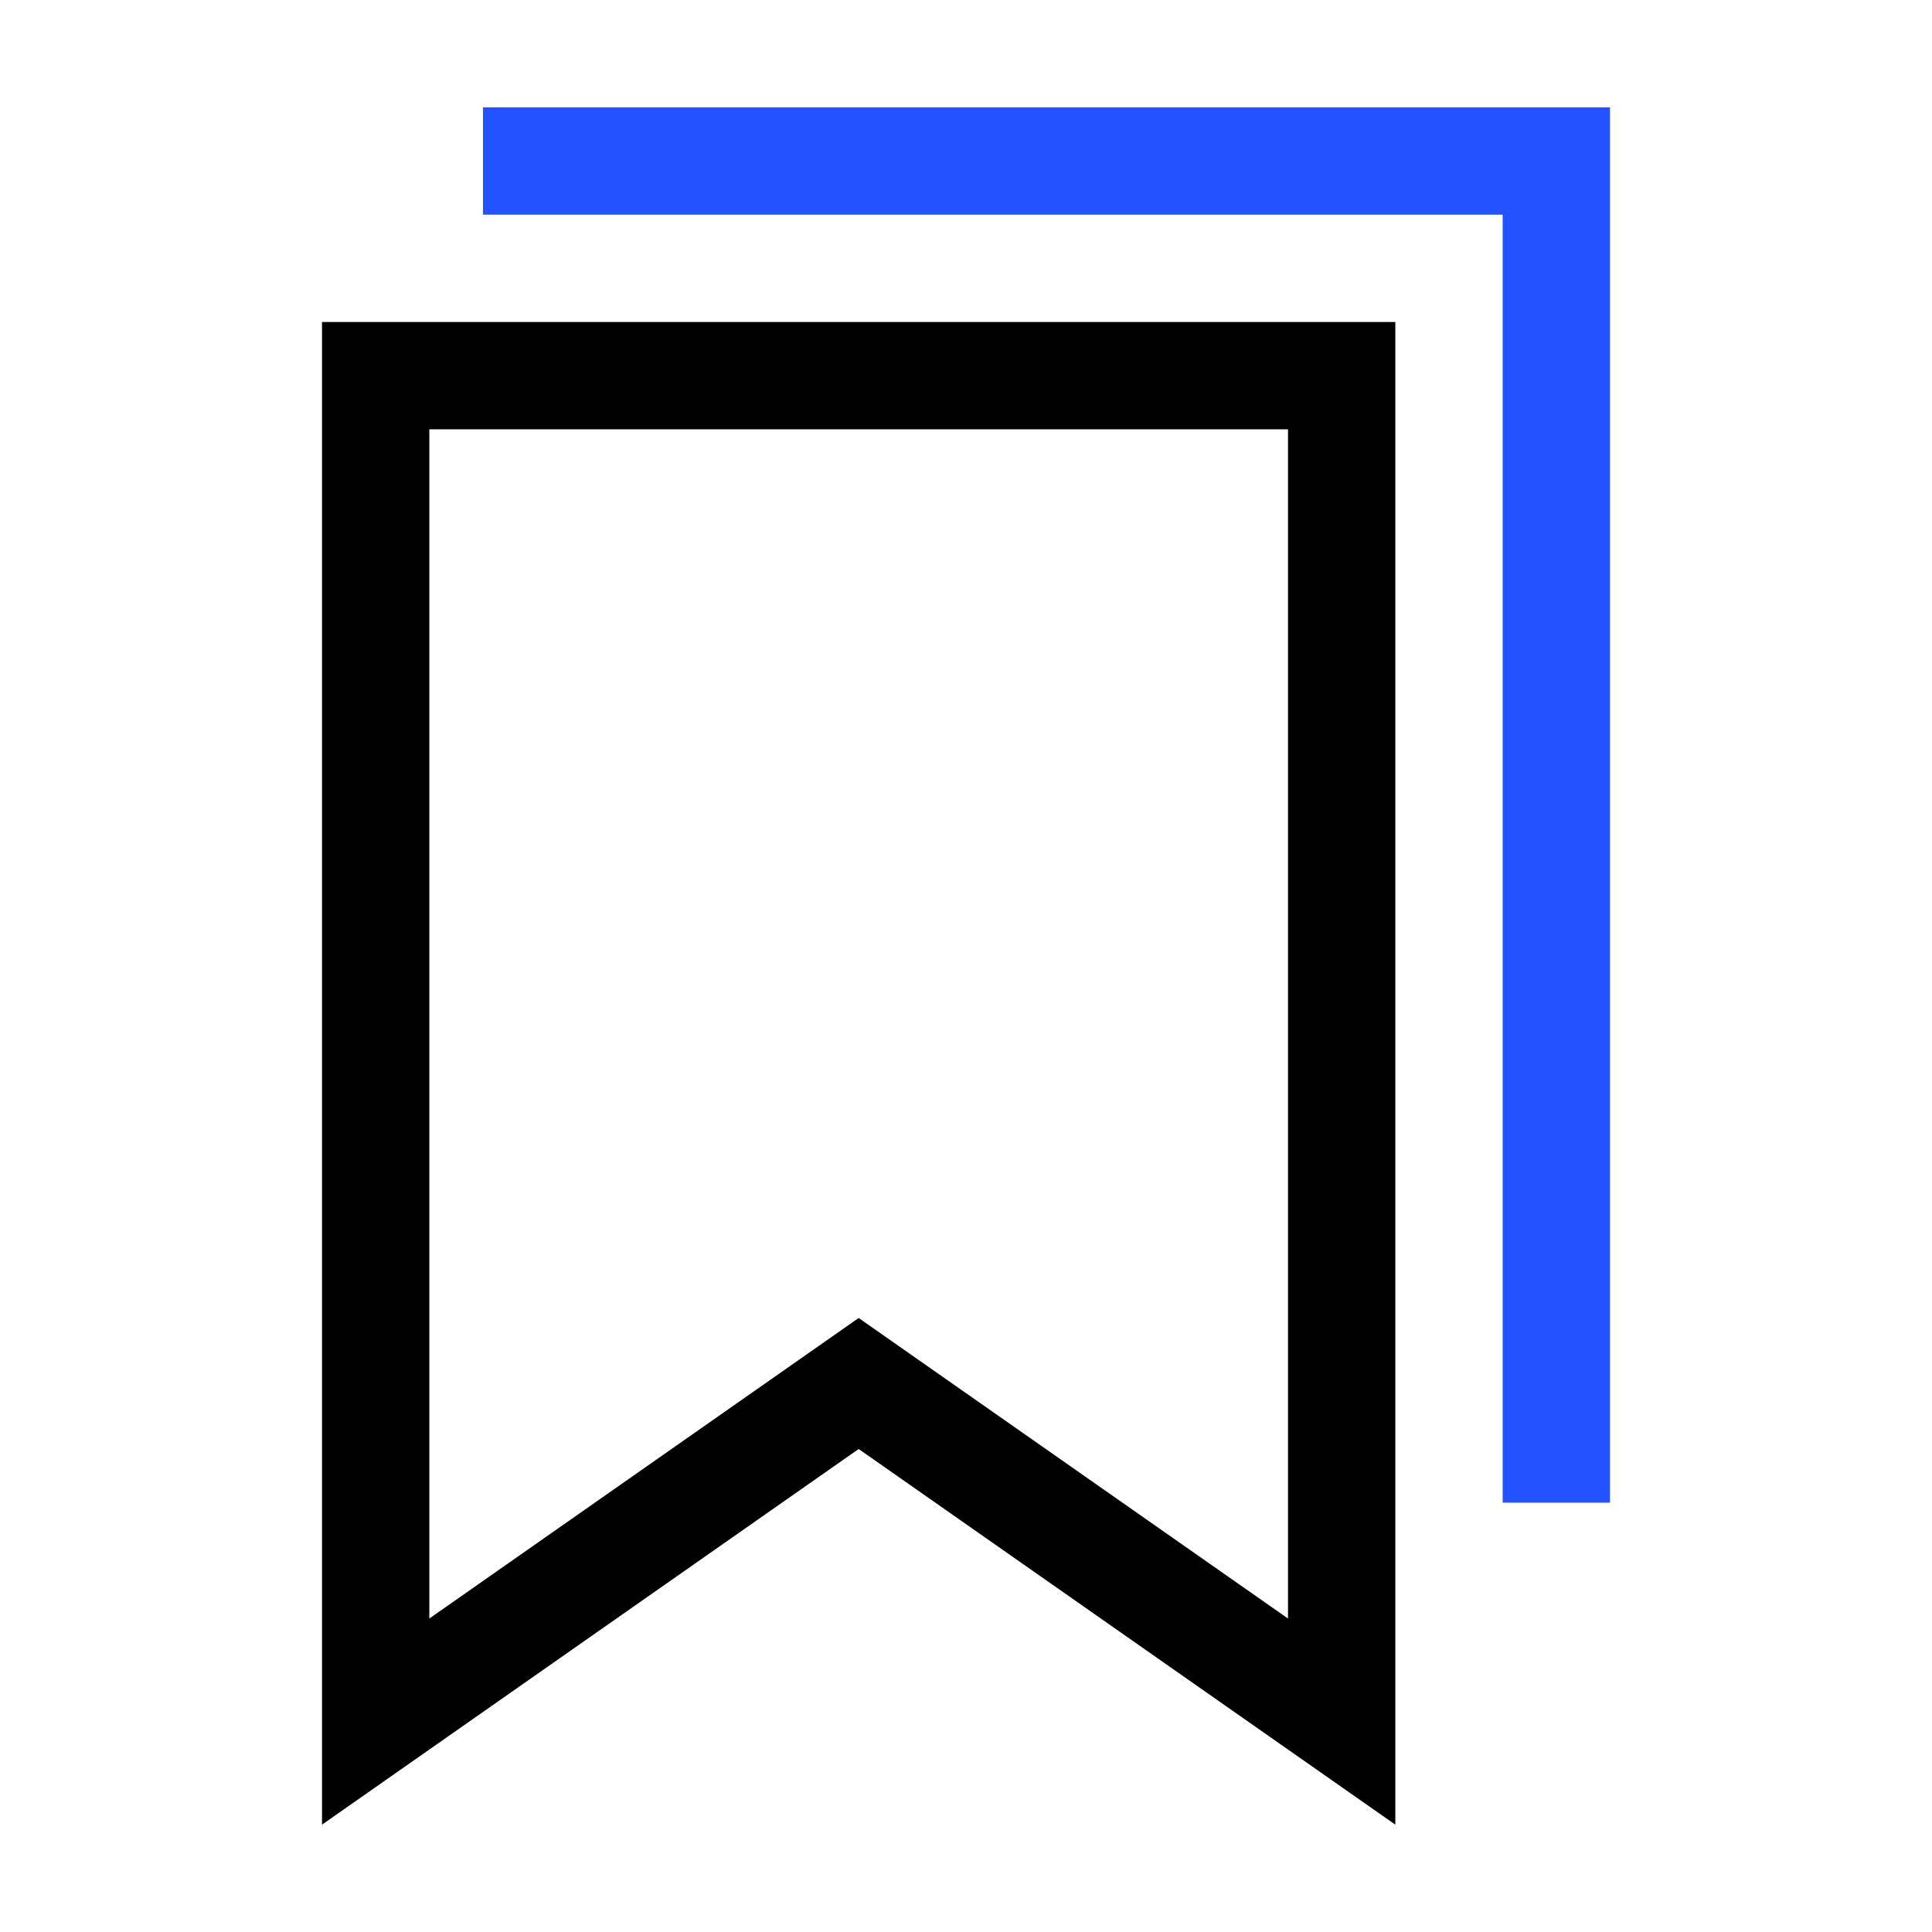
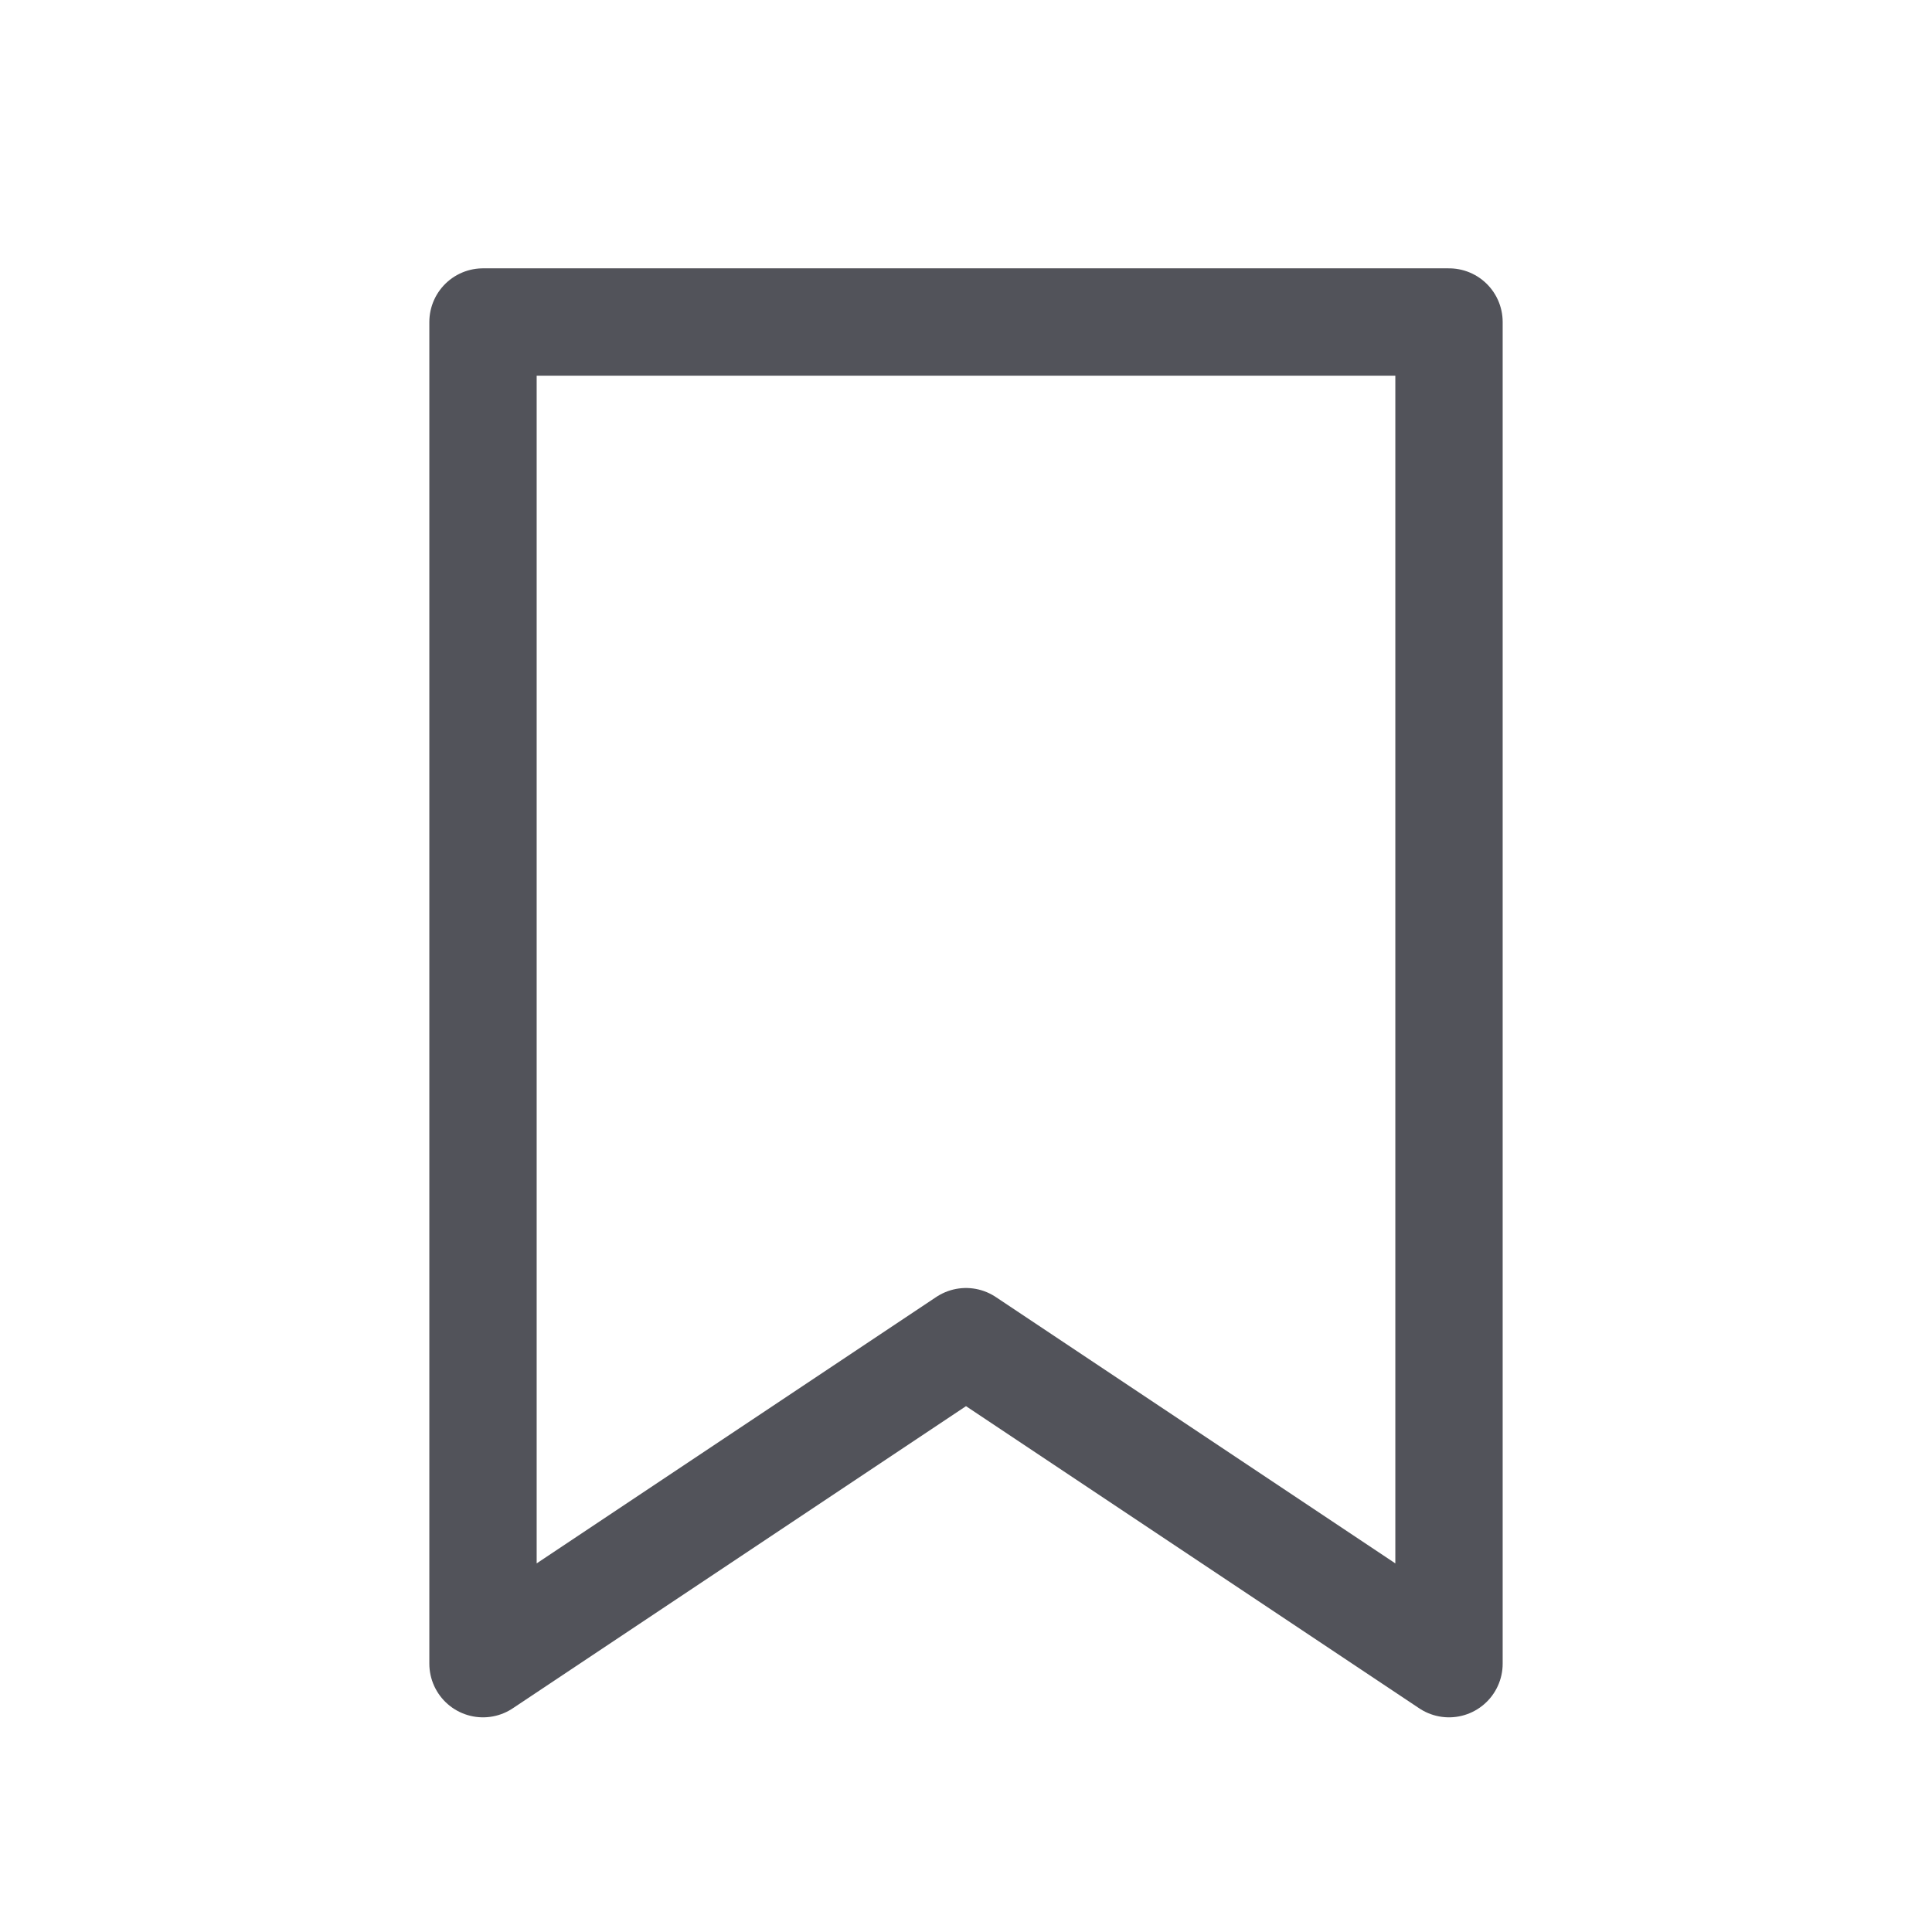
<svg xmlns="http://www.w3.org/2000/svg" width="36" height="36" viewBox="0 0 36 36" fill="none">
-   <path fill-rule="evenodd" clip-rule="evenodd" d="M28 28L28 4L9 4L9 2L10 2L29 2L30 2L30 8L30 22L30 28L29 28L28 28Z" fill="#2353FF" />
-   <path fill-rule="evenodd" clip-rule="evenodd" d="M16 27L26 34V6H6V34L16 27ZM8 30.159L16 24.559L24 30.159V8H8V30.159Z" fill="black" />
+   <path d="M27 6H9V31L18 25L27 31V6Z" stroke="#52535A" stroke-width="2" stroke-linejoin="round" />
</svg>
